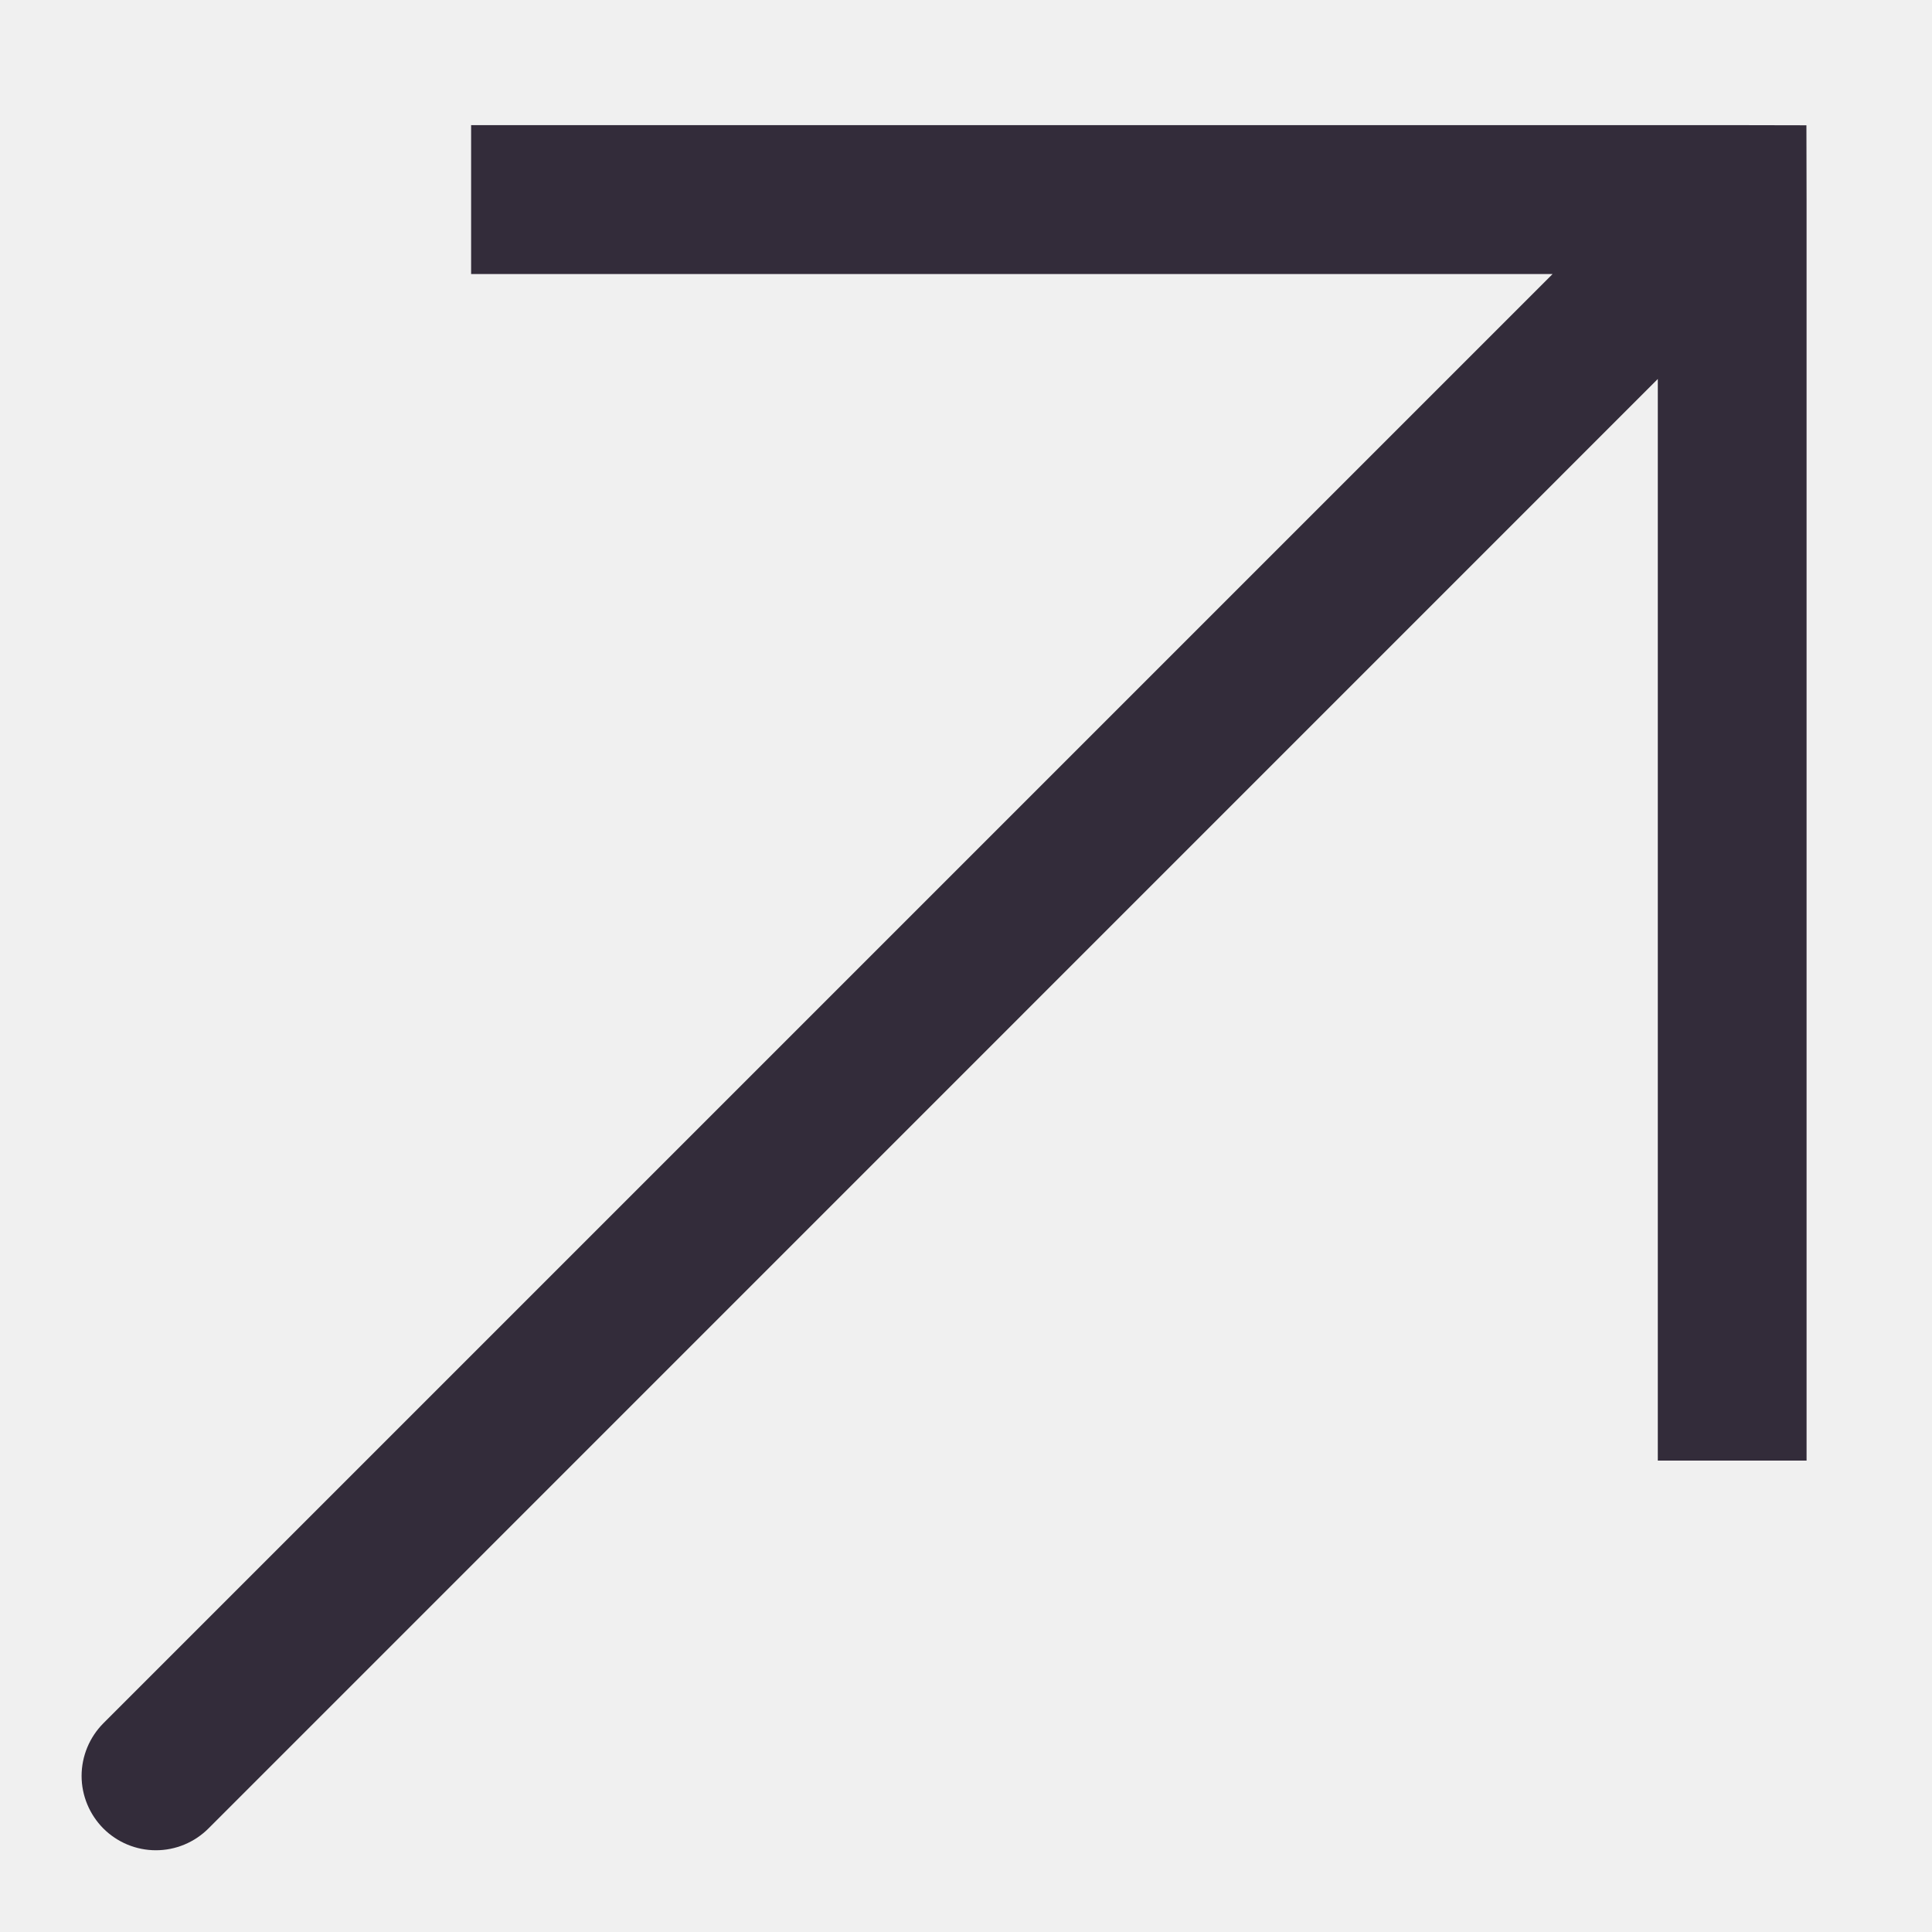
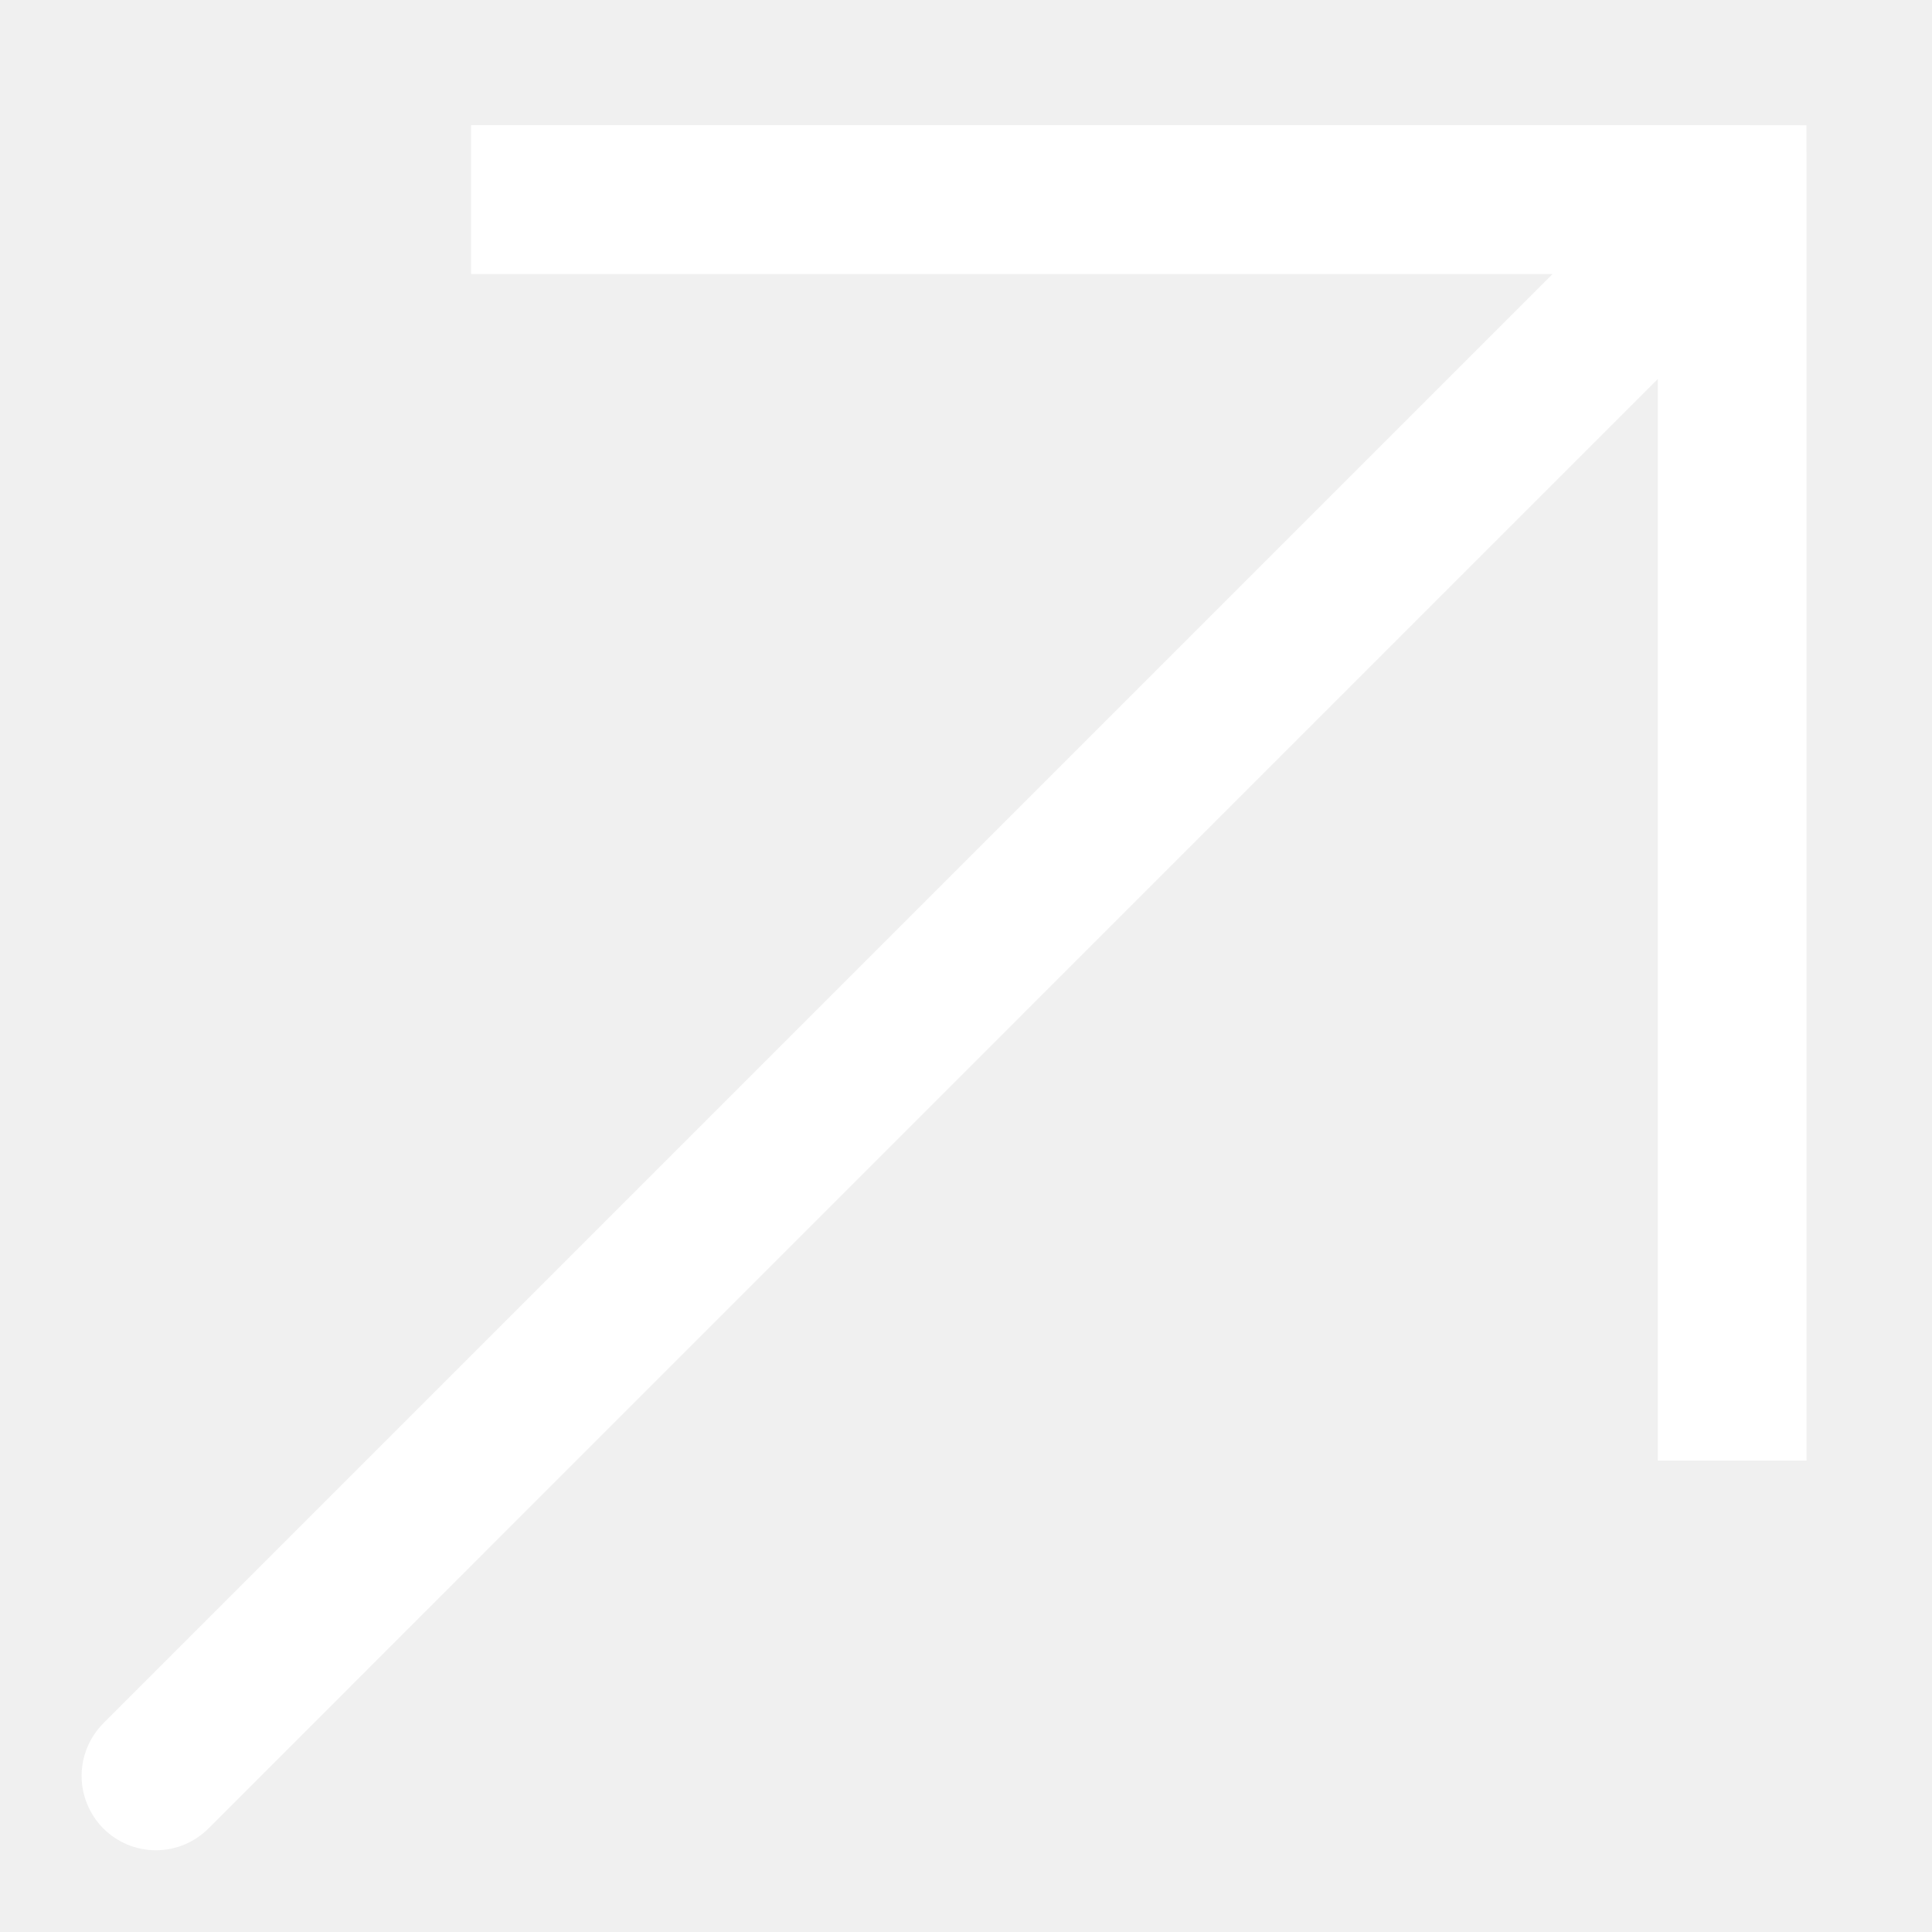
<svg xmlns="http://www.w3.org/2000/svg" width="13" height="13" viewBox="0 0 13 13" fill="none">
-   <path d="M11.656 1.343H12.156L12.155 0.843L11.656 0.842V1.343ZM0.695 11.596C0.602 11.69 0.549 11.817 0.549 11.95C0.549 12.082 0.602 12.209 0.695 12.303C0.789 12.397 0.916 12.45 1.049 12.45C1.182 12.45 1.309 12.397 1.403 12.303L0.695 11.596ZM12.156 9.828L12.156 1.343H11.155L11.155 9.828H12.156ZM11.656 0.842L3.17 0.842V1.844L11.656 1.844V0.842ZM11.302 0.989L0.695 11.596L1.403 12.303L12.009 1.696L11.302 0.989Z" fill="#332C3A" />
+   <path d="M11.656 1.343H12.156L12.155 0.843L11.656 0.842V1.343ZM0.695 11.596C0.602 11.69 0.549 11.817 0.549 11.95C0.549 12.082 0.602 12.209 0.695 12.303C0.789 12.397 0.916 12.45 1.049 12.45C1.182 12.45 1.309 12.397 1.403 12.303L0.695 11.596ZM12.156 9.828L12.156 1.343H11.155L11.155 9.828H12.156ZM11.656 0.842L3.17 0.842V1.844L11.656 1.844V0.842ZM11.302 0.989L0.695 11.596L1.403 12.303L12.009 1.696L11.302 0.989Z" fill="#FFFFFF" />
</svg>
